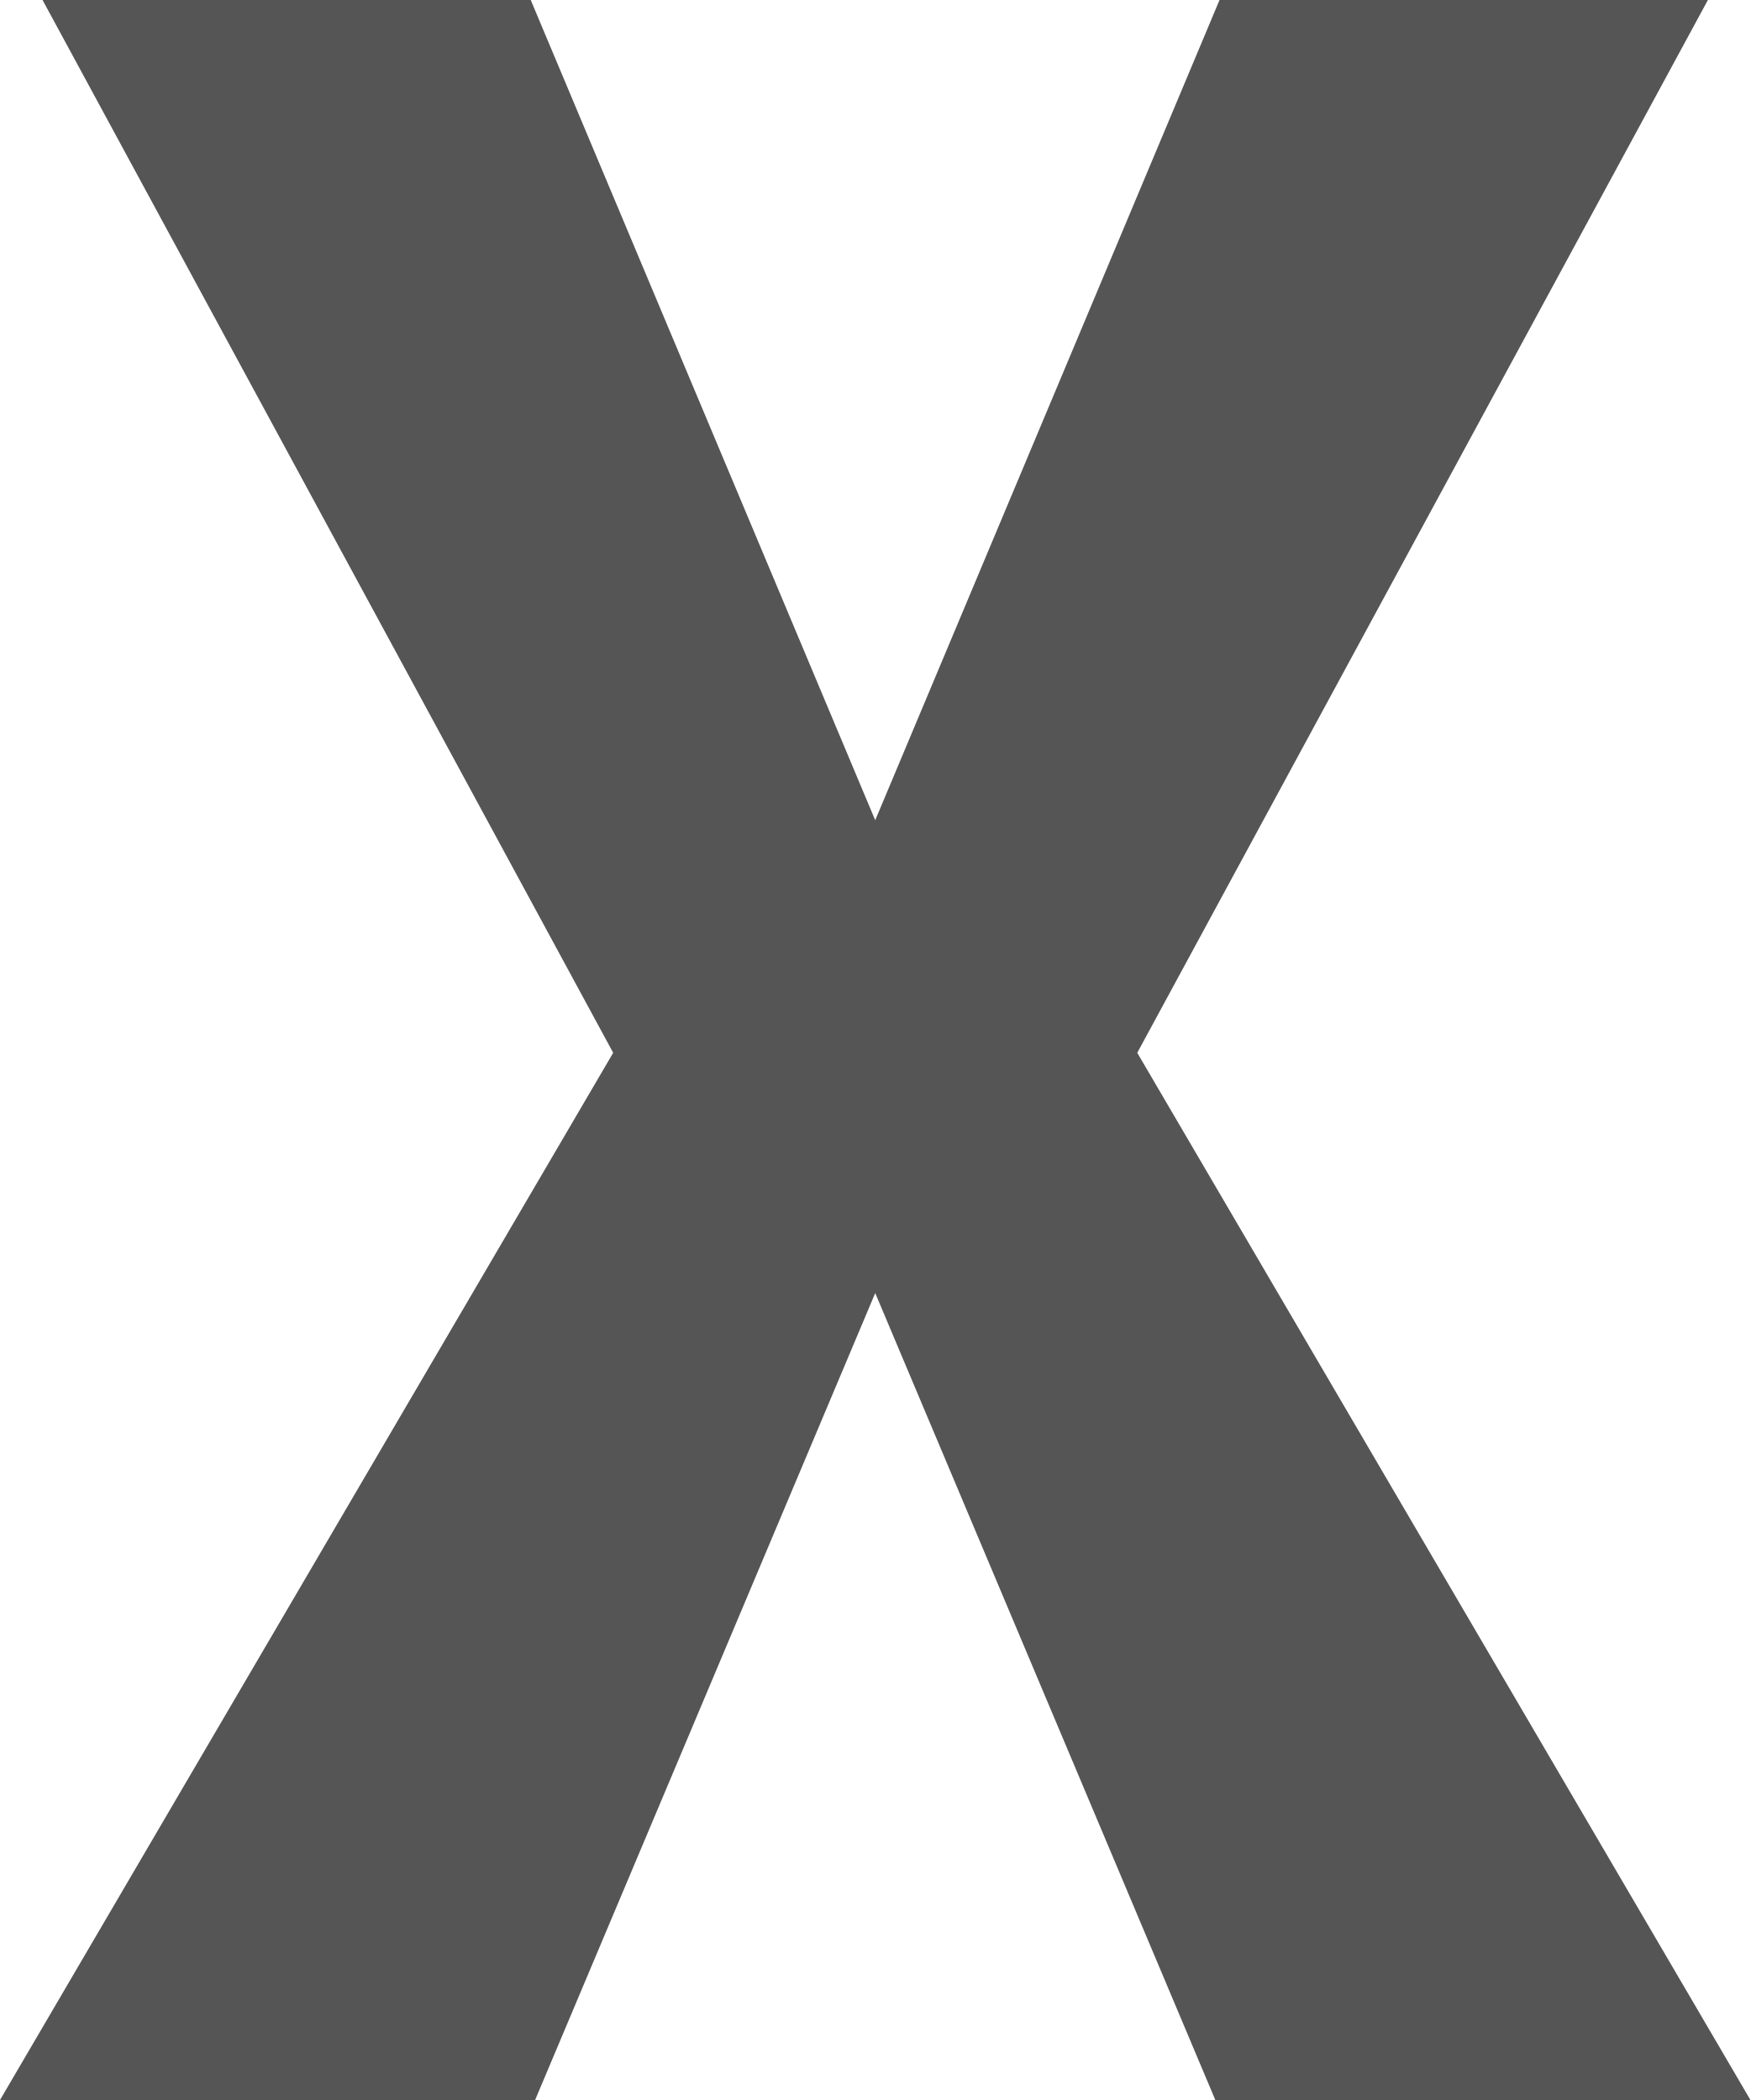
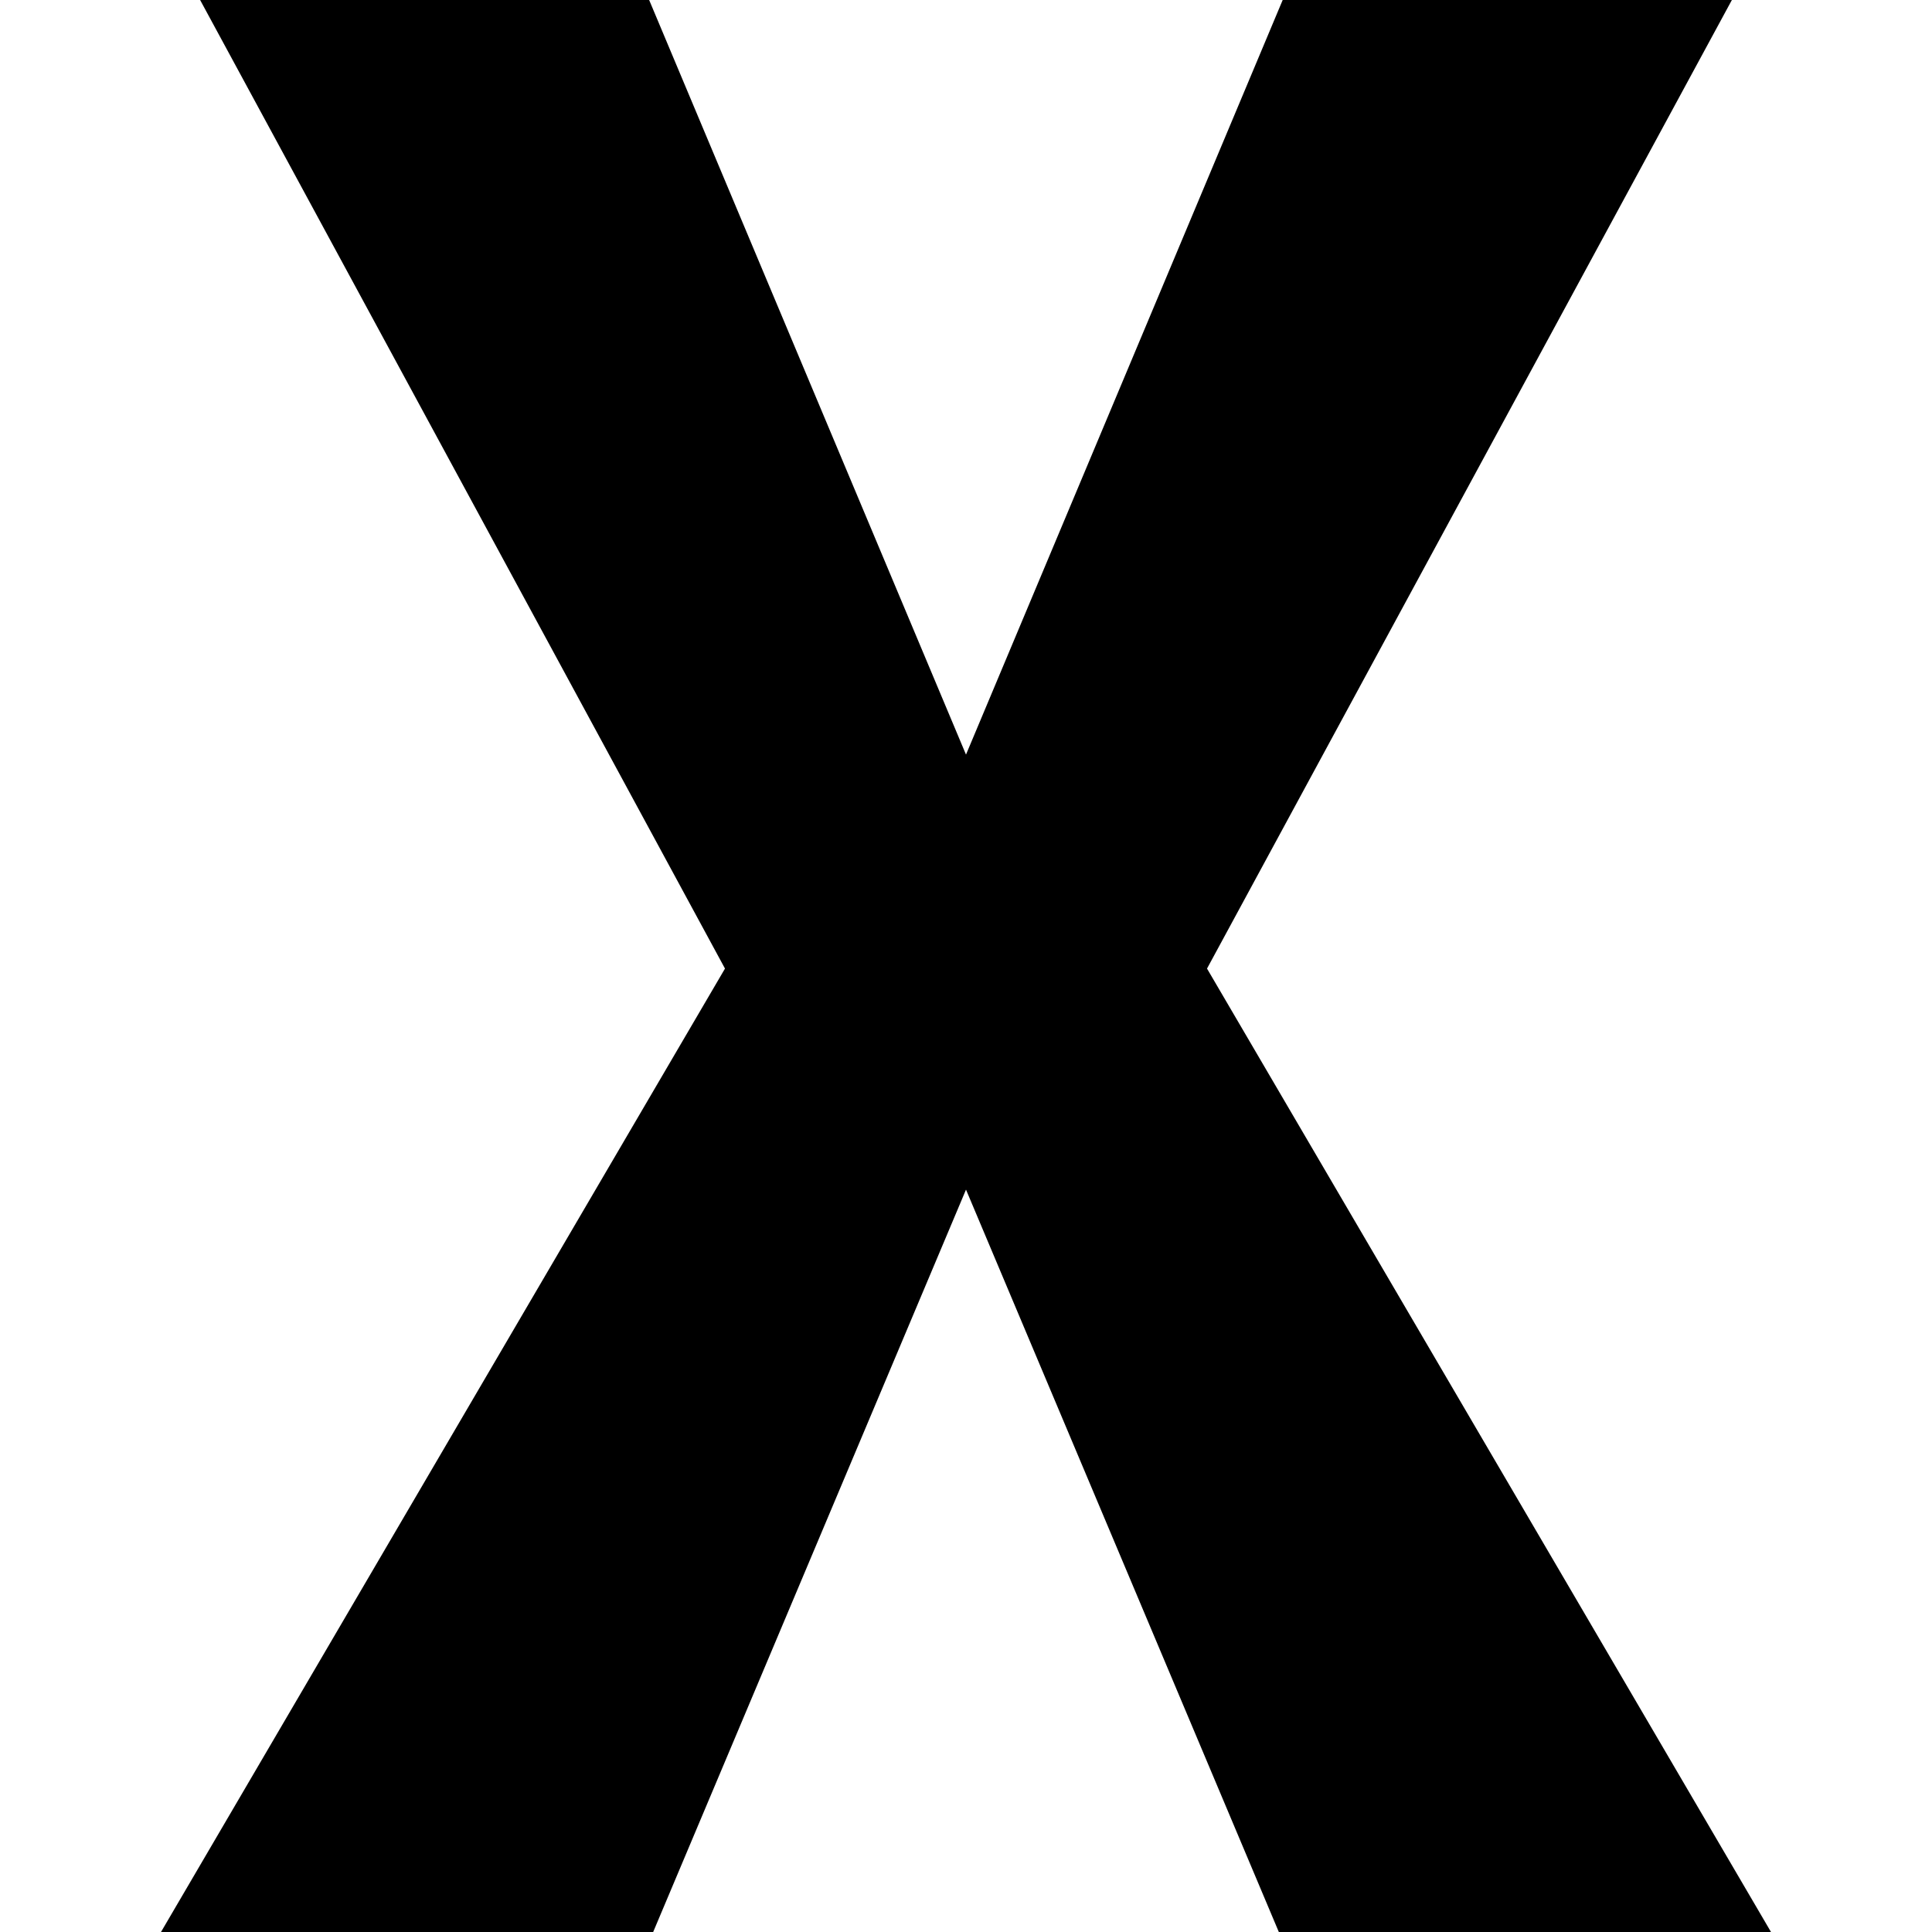
- <svg xmlns="http://www.w3.org/2000/svg" width="10" height="12" viewBox="0 0 10 12" fill="none">
-   <path d="M6.497 6.016L9.757 0H6.967L5 4.687L3.032 0H0.243L3.503 6.016L0 12H3.057L5 7.389L6.943 12H10L6.497 6.016Z" fill="#555555" />
+ <svg xmlns="http://www.w3.org/2000/svg" id="excel" width="14" height="14" viewBox="0 0 10 12">
+   <path d="M6.497 6.016L9.757 0H6.967L5 4.687L3.032 0H0.243L3.503 6.016L0 12H3.057L5 7.389L6.943 12H10L6.497 6.016Z" />
</svg>
